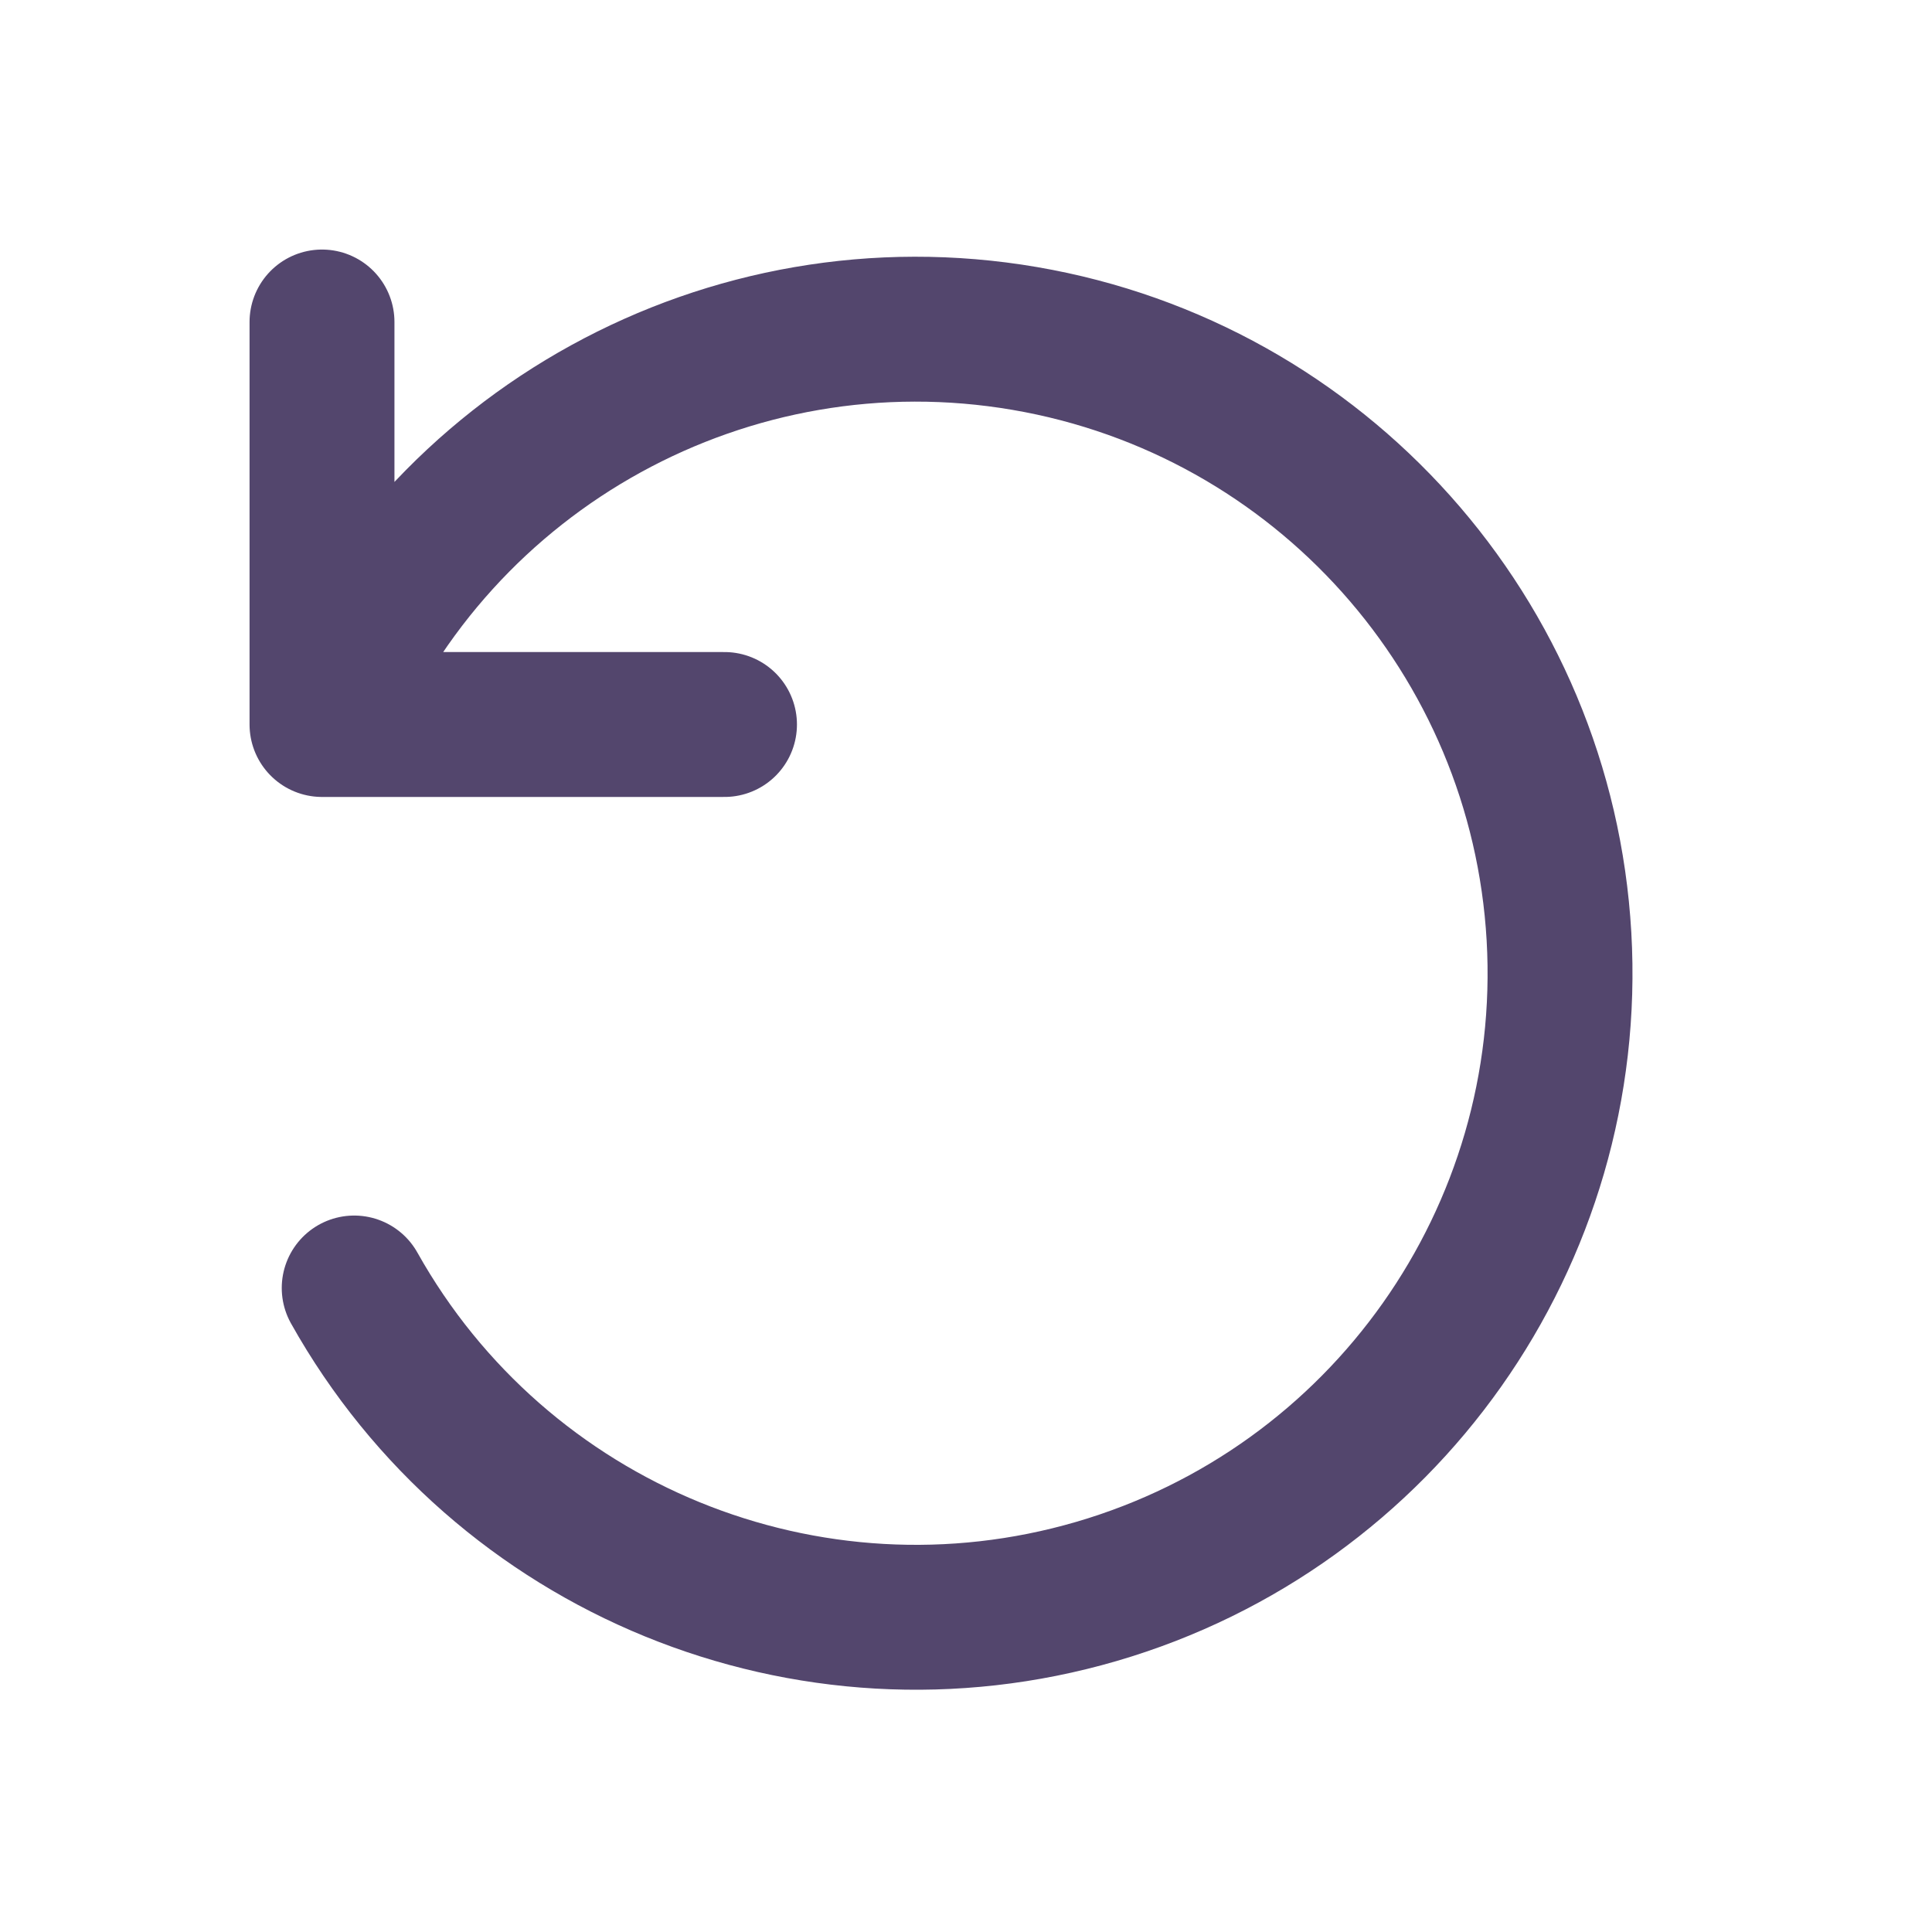
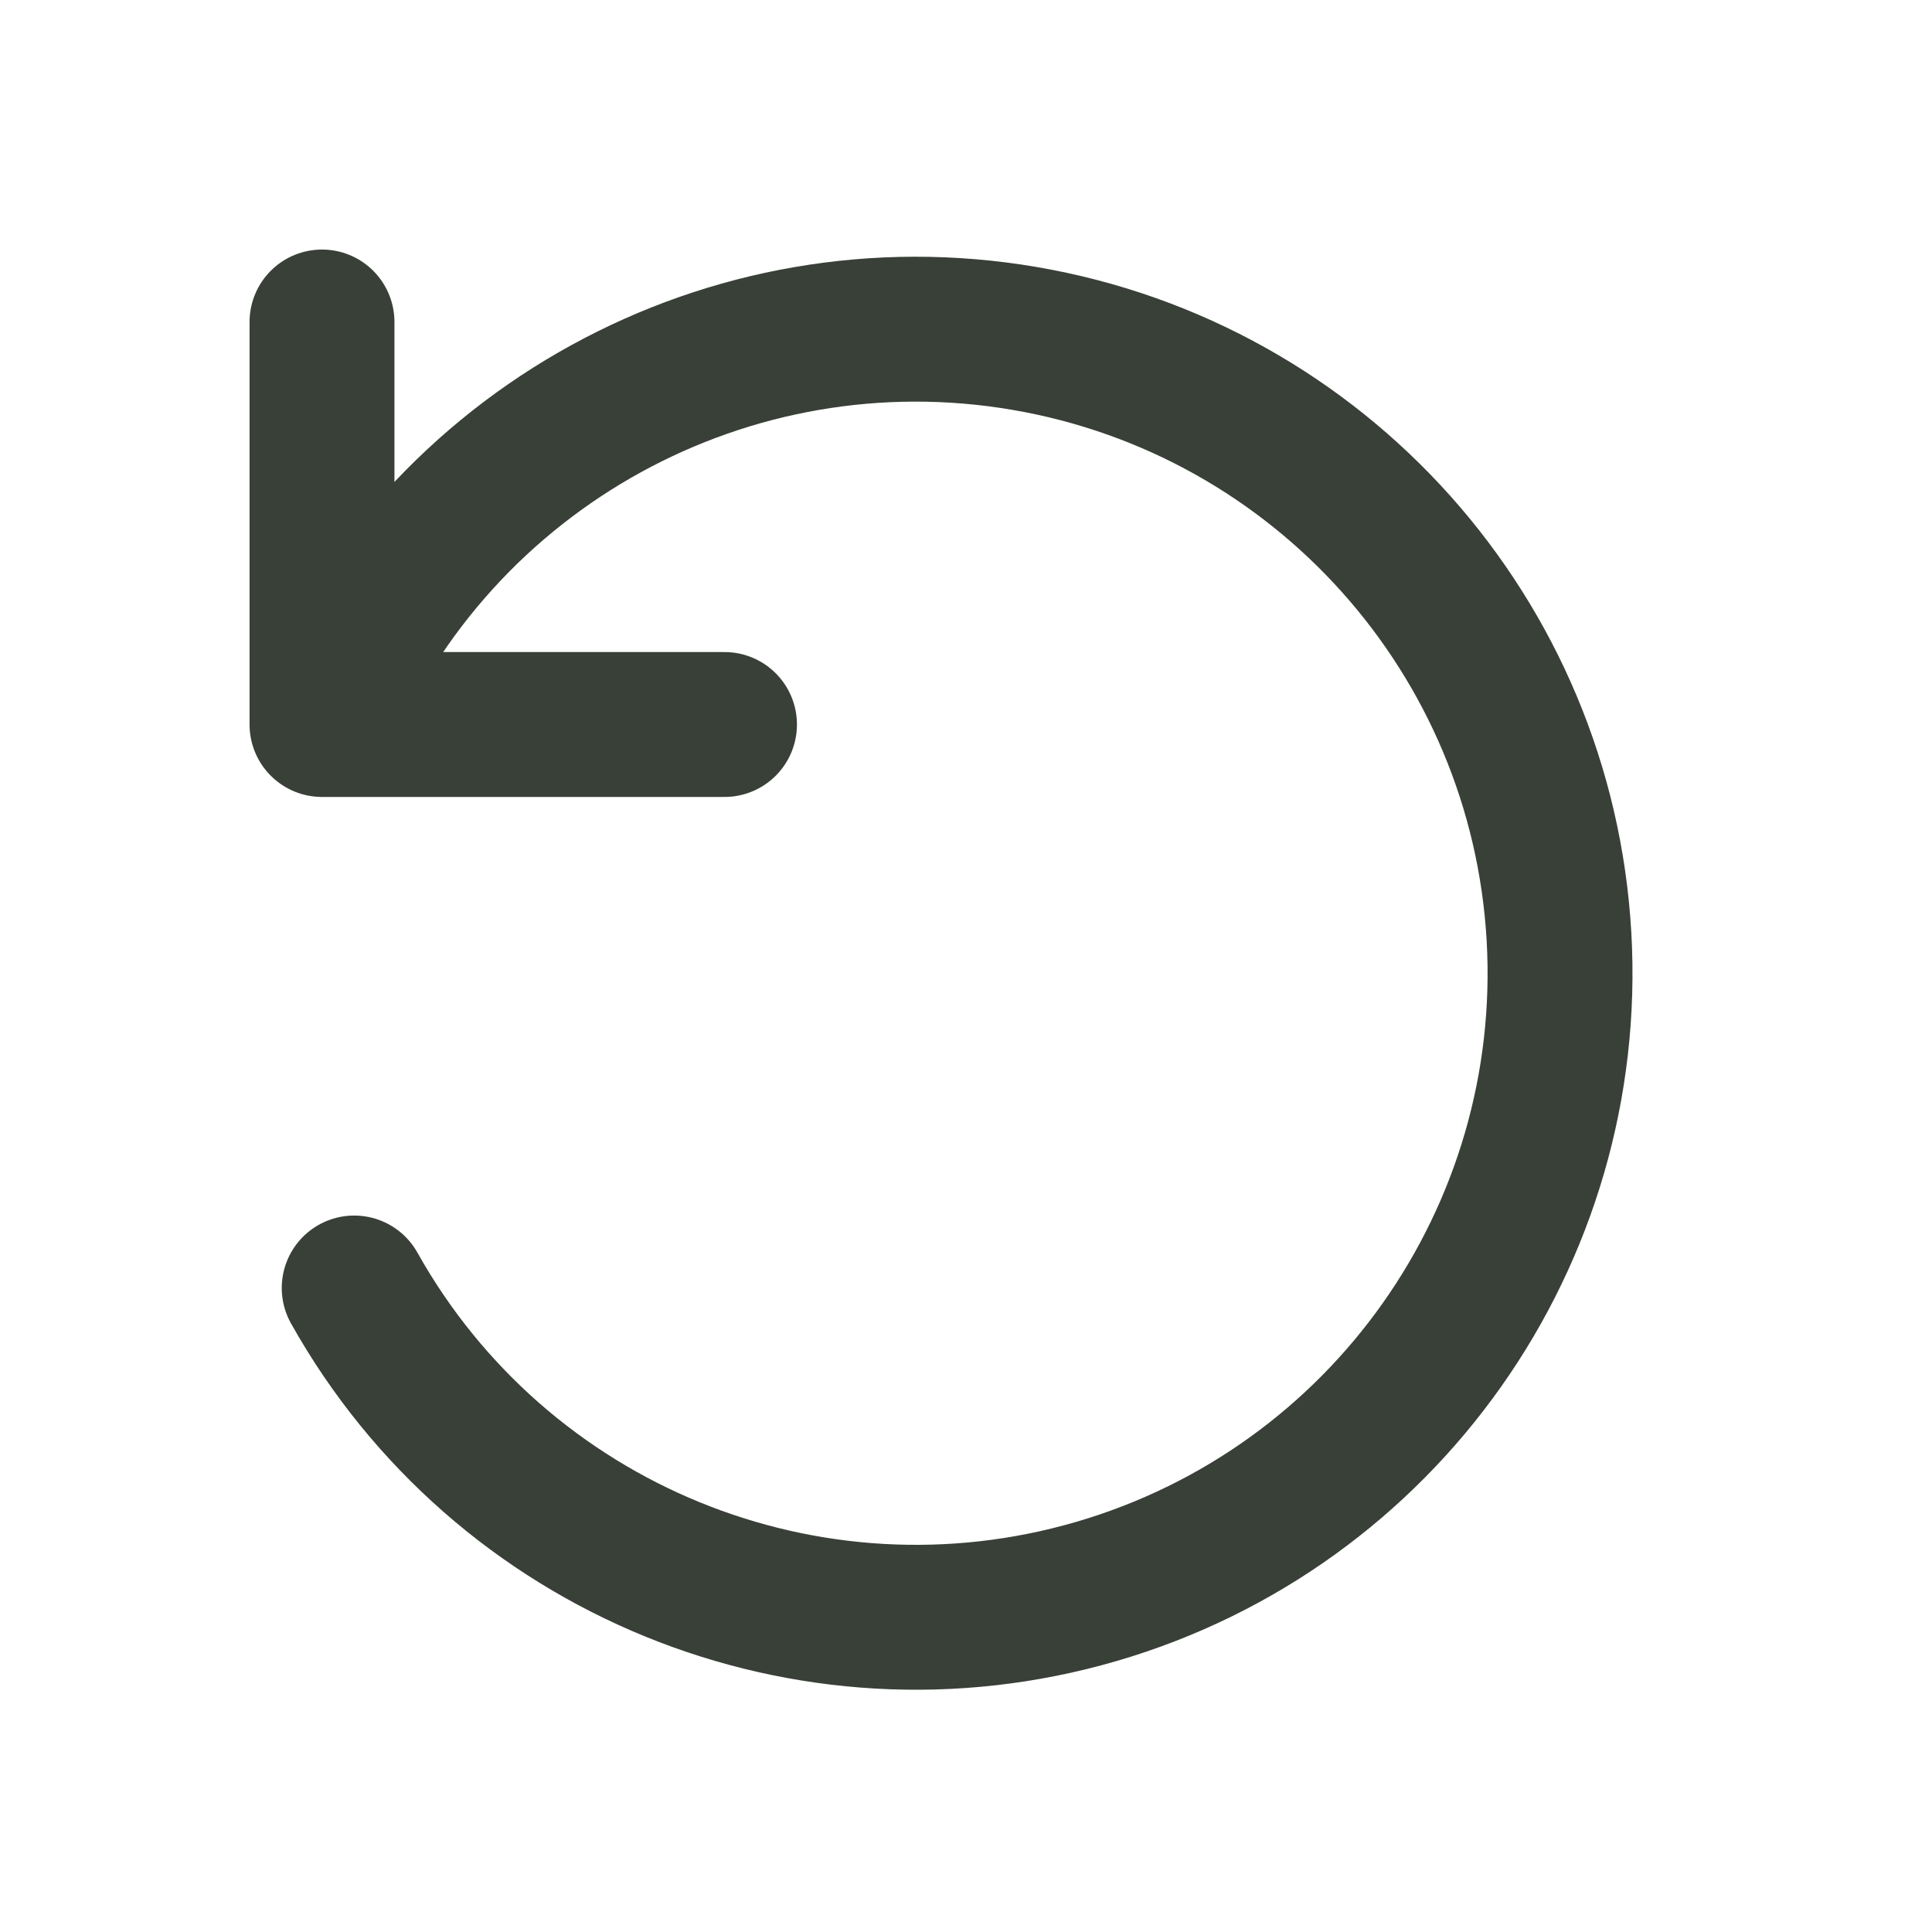
<svg xmlns="http://www.w3.org/2000/svg" width="24" height="24" viewBox="0 0 24 24">
-   <path d="M4 9a8 8 0 1 1 .4 7M4 4v5h5" fill="none" stroke="#53466d" stroke-width="1.8" stroke-linecap="round" stroke-linejoin="round" />
+   <path d="M4 9a8 8 0 1 1 .4 7M4 4v5h5" fill="none" stroke="#394038" stroke-width="1.8" stroke-linecap="round" stroke-linejoin="round" />
</svg>
